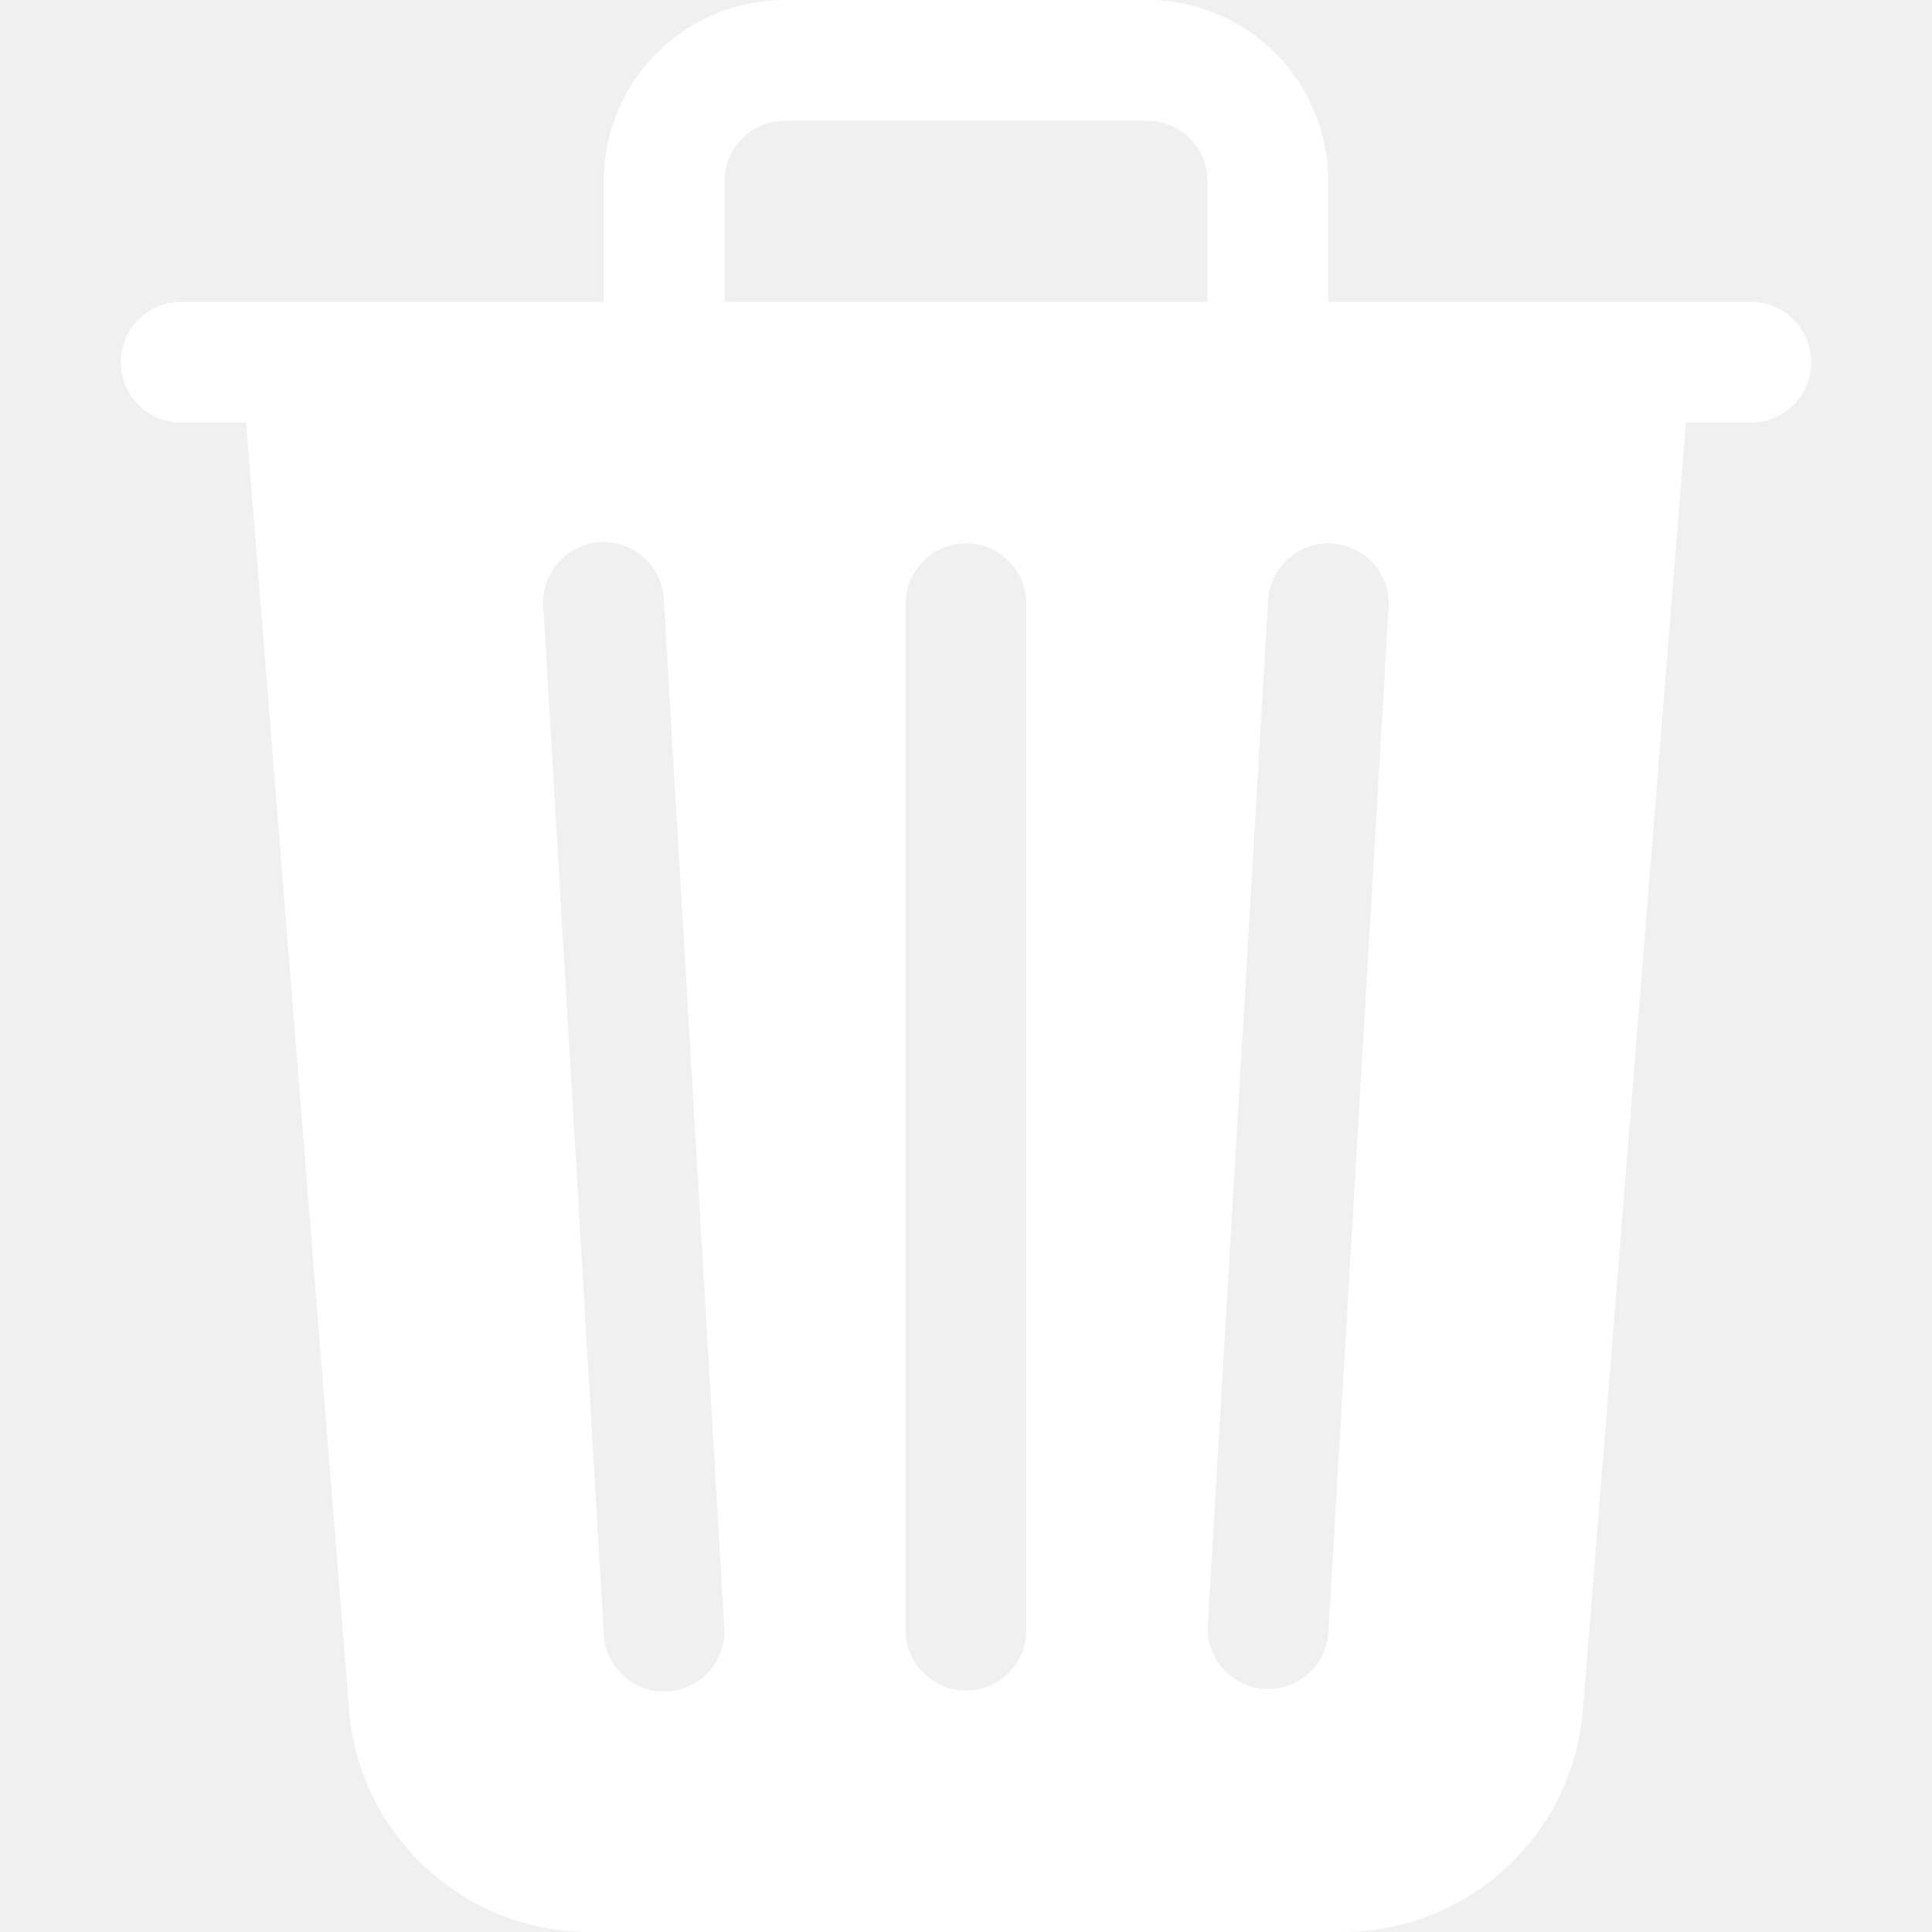
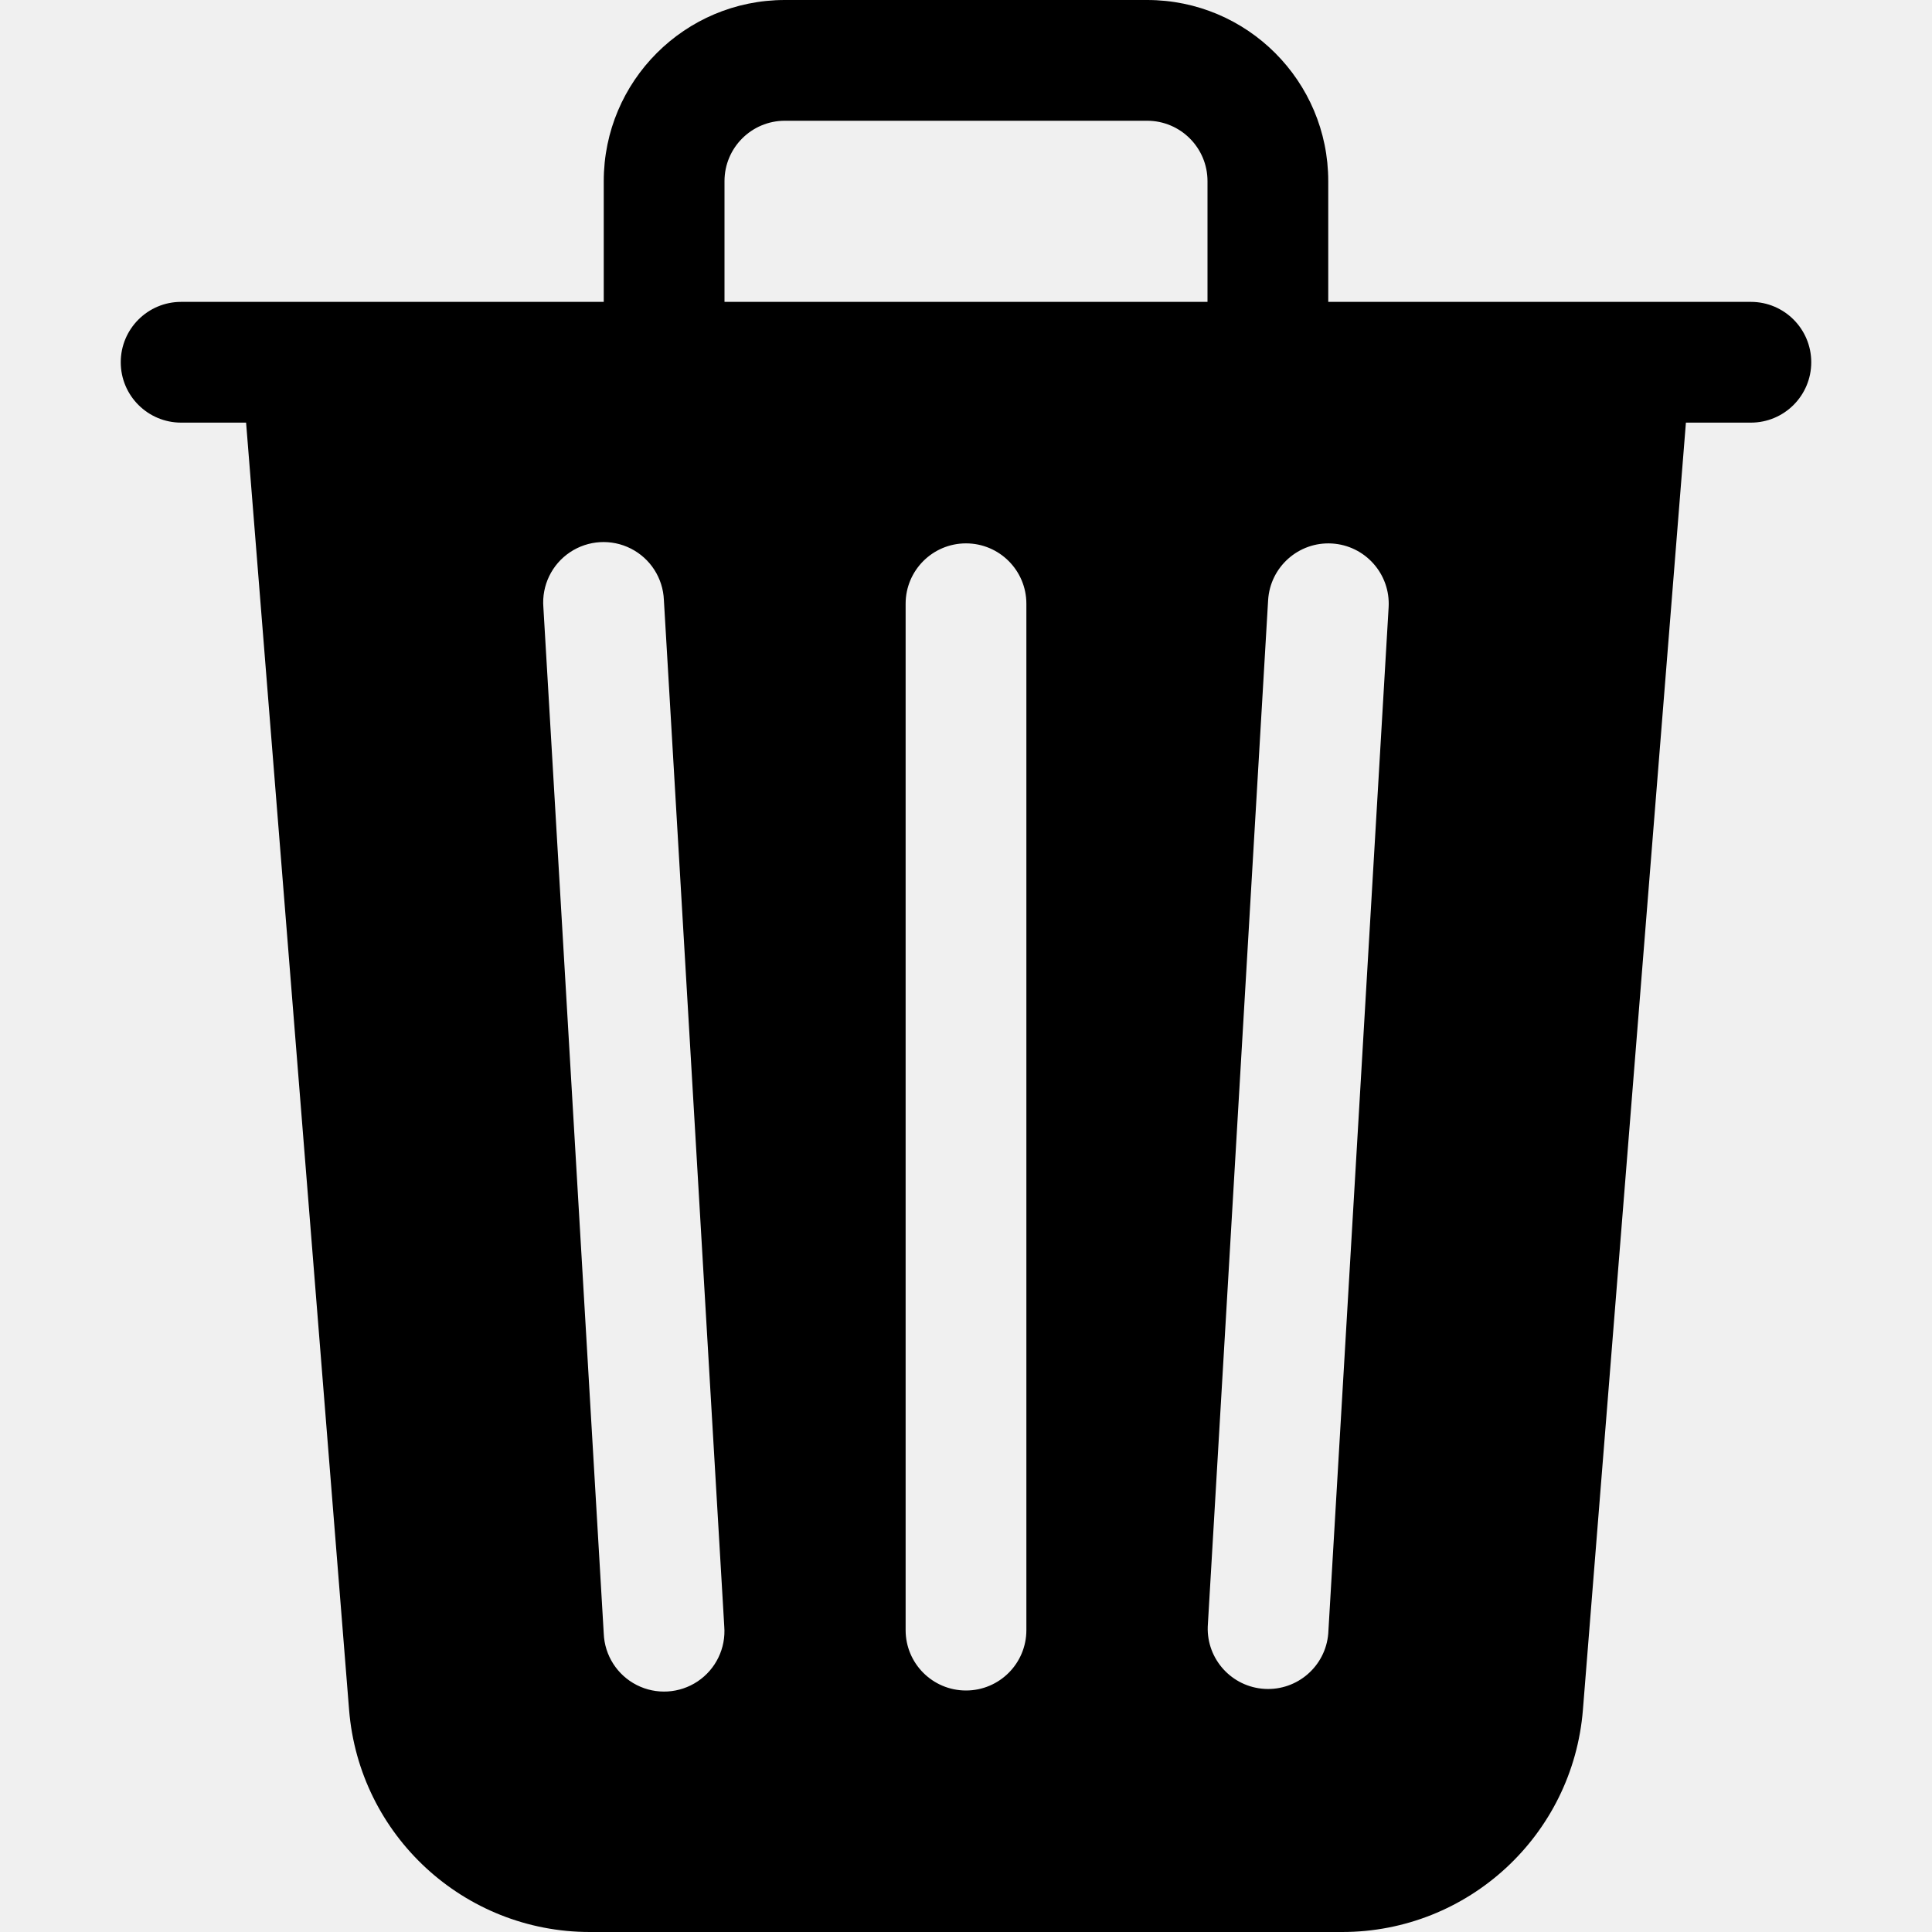
- <svg xmlns="http://www.w3.org/2000/svg" width="16" height="16" fill="white" class="bi bi-trash3-fill" viewBox="0 0 16 16">
+ <svg xmlns="http://www.w3.org/2000/svg" width="16" height="16" fill="black" class="bi bi-trash3-fill" viewBox="0 0 16 16">
  <path d="M11 1.5v1h3.5a.5.5 0 0 1 0 1h-.538l-.853 10.66A2 2 0 0 1 11.115 16h-6.23a2 2 0 0 1-1.994-1.84L2.038 3.5H1.5a.5.5 0 0 1 0-1H5v-1A1.5 1.5 0 0 1 6.5 0h3A1.5 1.5 0 0 1 11 1.5m-5 0v1h4v-1a.5.5 0 0 0-.5-.5h-3a.5.5 0 0 0-.5.5M4.5 5.029l.5 8.5a.5.5 0 1 0 .998-.06l-.5-8.5a.5.5 0 1 0-.998.06m6.53-.528a.5.5 0 0 0-.528.47l-.5 8.5a.5.5 0 0 0 .998.058l.5-8.5a.5.5 0 0 0-.47-.528M8 4.5a.5.5 0 0 0-.5.5v8.5a.5.5 0 0 0 1 0V5a.5.5 0 0 0-.5-.5" />
</svg>
